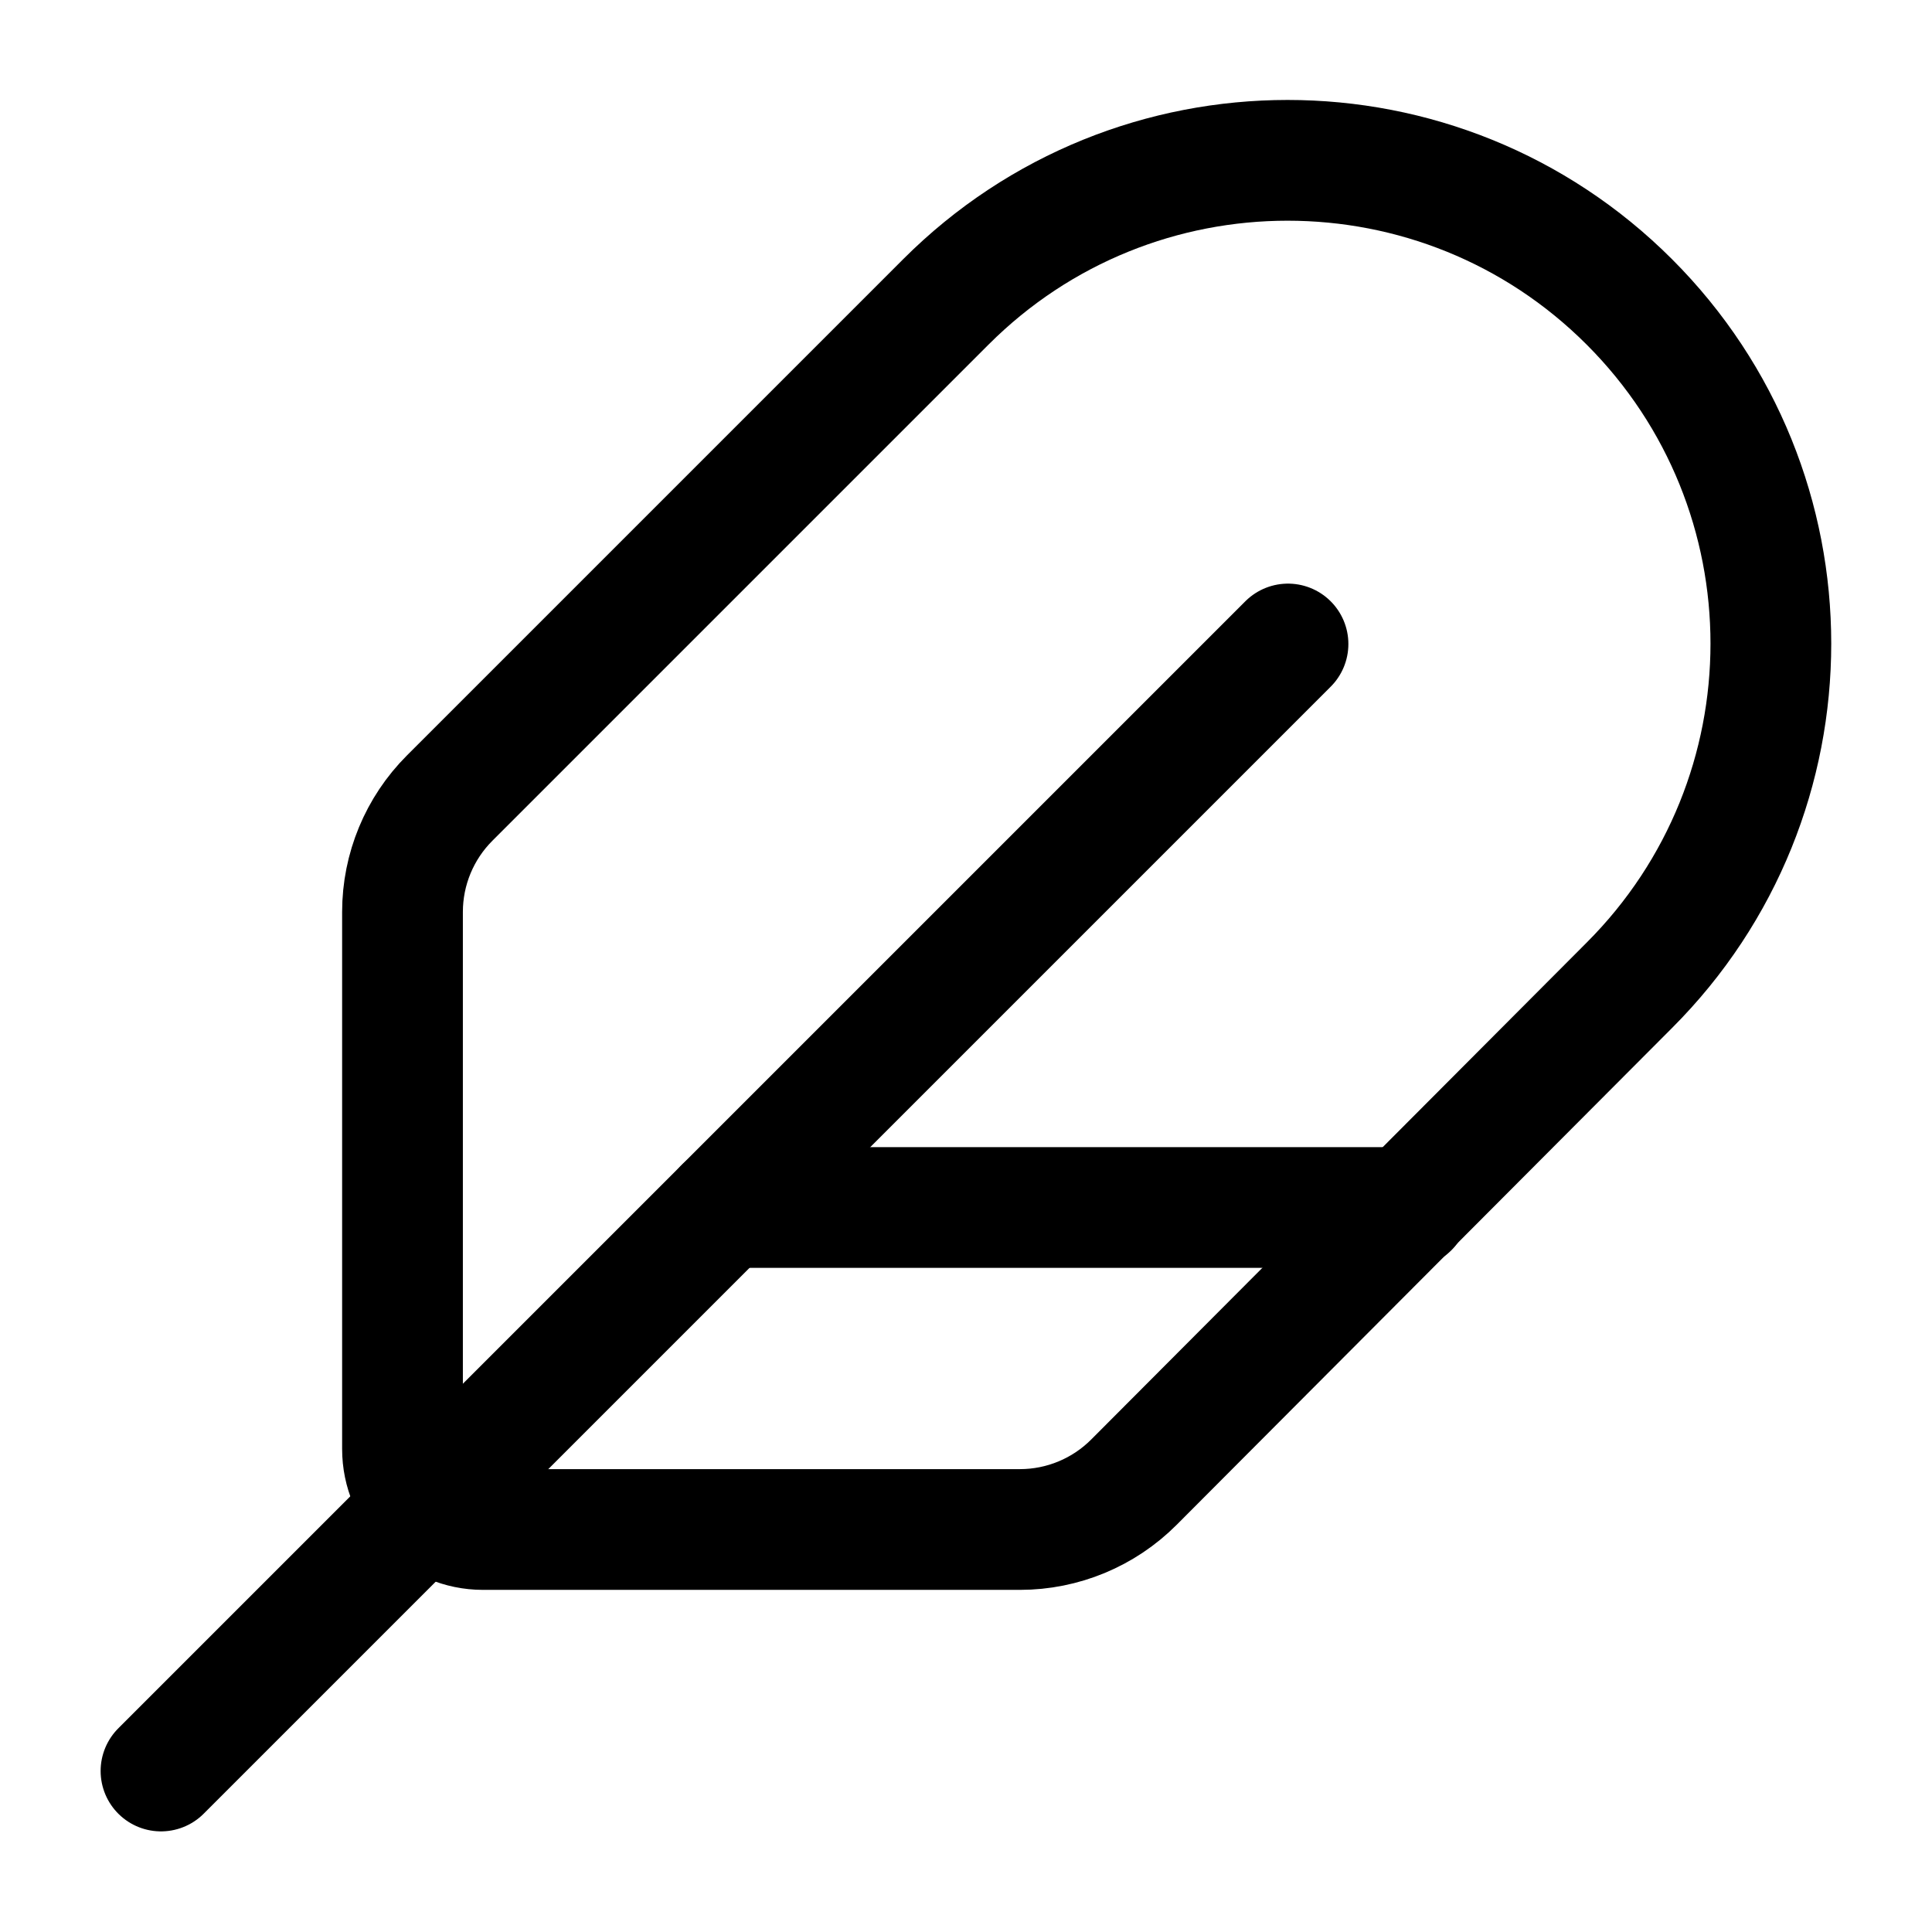
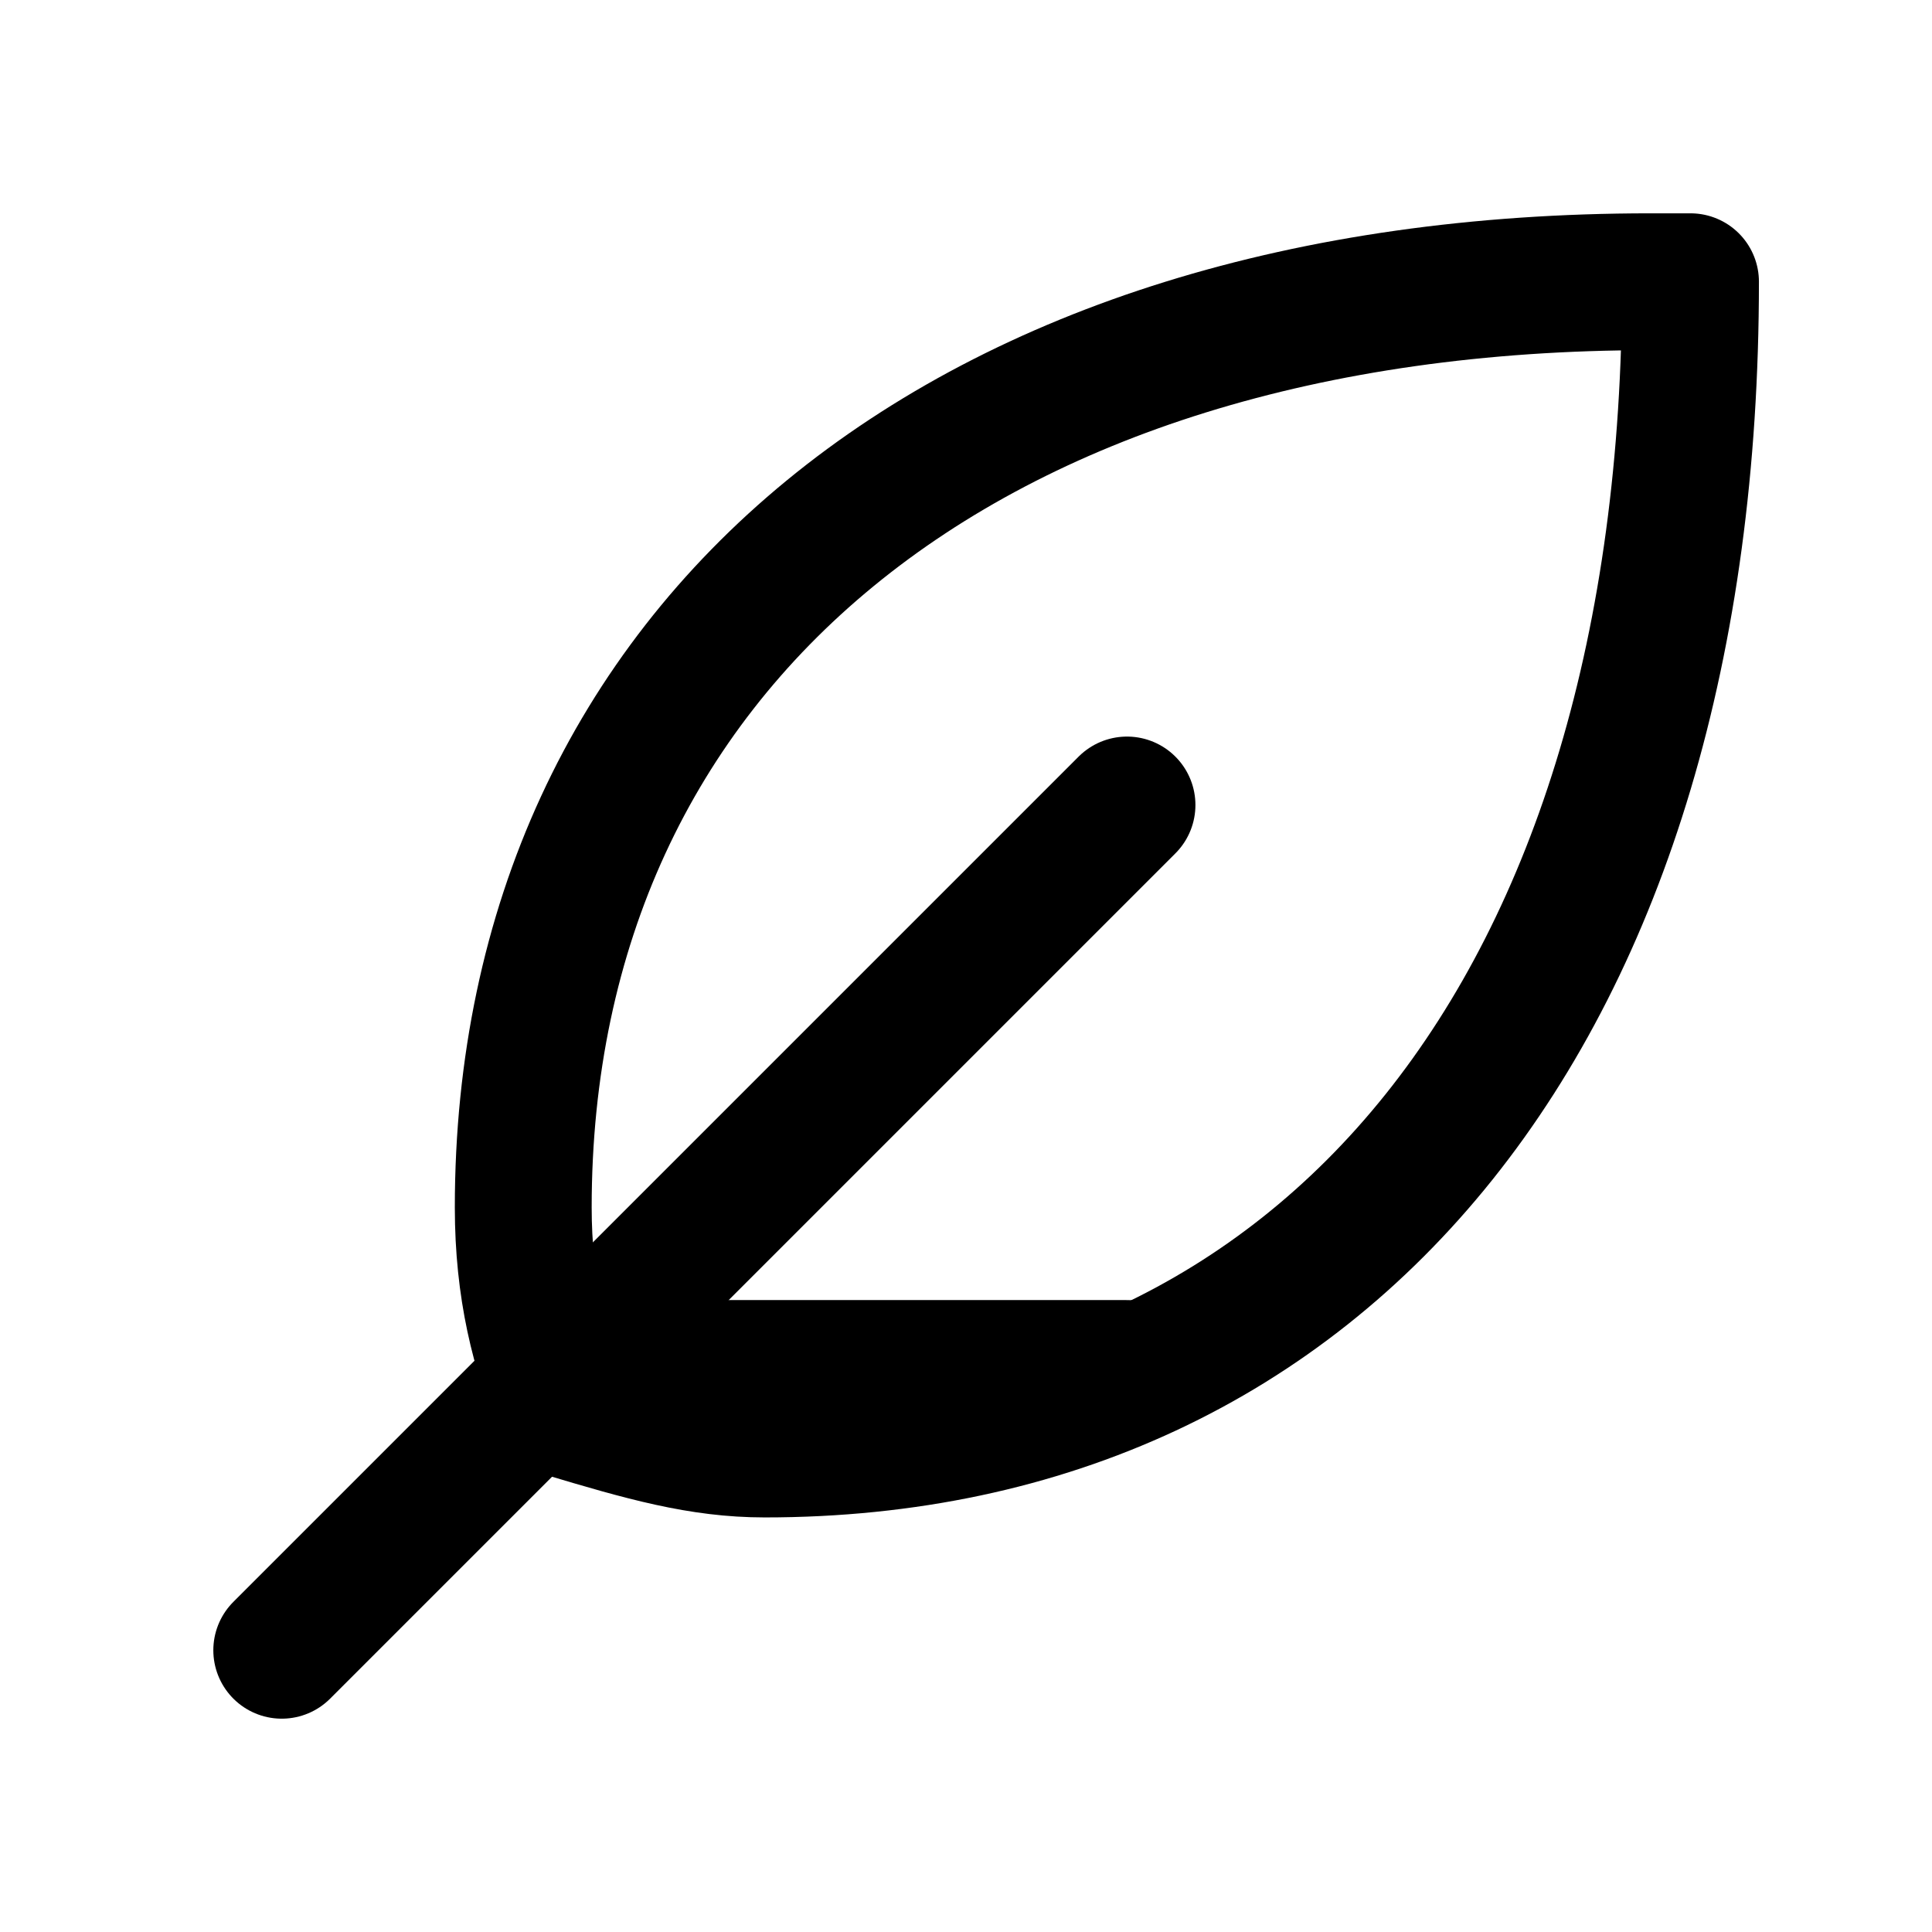
- <svg xmlns="http://www.w3.org/2000/svg" width="24" height="24" viewBox="0 0 24 24" fill="none" stroke="currentColor" stroke-width="1.5" stroke-linecap="round" stroke-linejoin="round">
-   <path d="M12.67 19a2 2 0 0 0 1.416-.588l6.154-6.172a6 6 0 0 0-8.49-8.49L5.586 9.914A2 2 0 0 0 5 11.328V18a1 1 0 0 0 1 1z" />
-   <path d="M16 8 2 22" />
-   <path d="M17.5 15H9" />
+ <svg xmlns="http://www.w3.org/2000/svg" width="24" height="24" viewBox="0 0 24 24" fill="none" stroke="currentColor" stroke-width="1.7" stroke-linecap="round" stroke-linejoin="round">
+   <path d="M20.5 3.5c-8.5 0-14 4.5-14 11.5 0 1 .2 1.800.500 2.500 1 .3 1.700.5 2.500.5 7 0 11.500-5.500 11.500-14.500Z" />
+   <path d="M3.500 20.500 14 10" />
+   <path d="M9 17h5" />
</svg>
